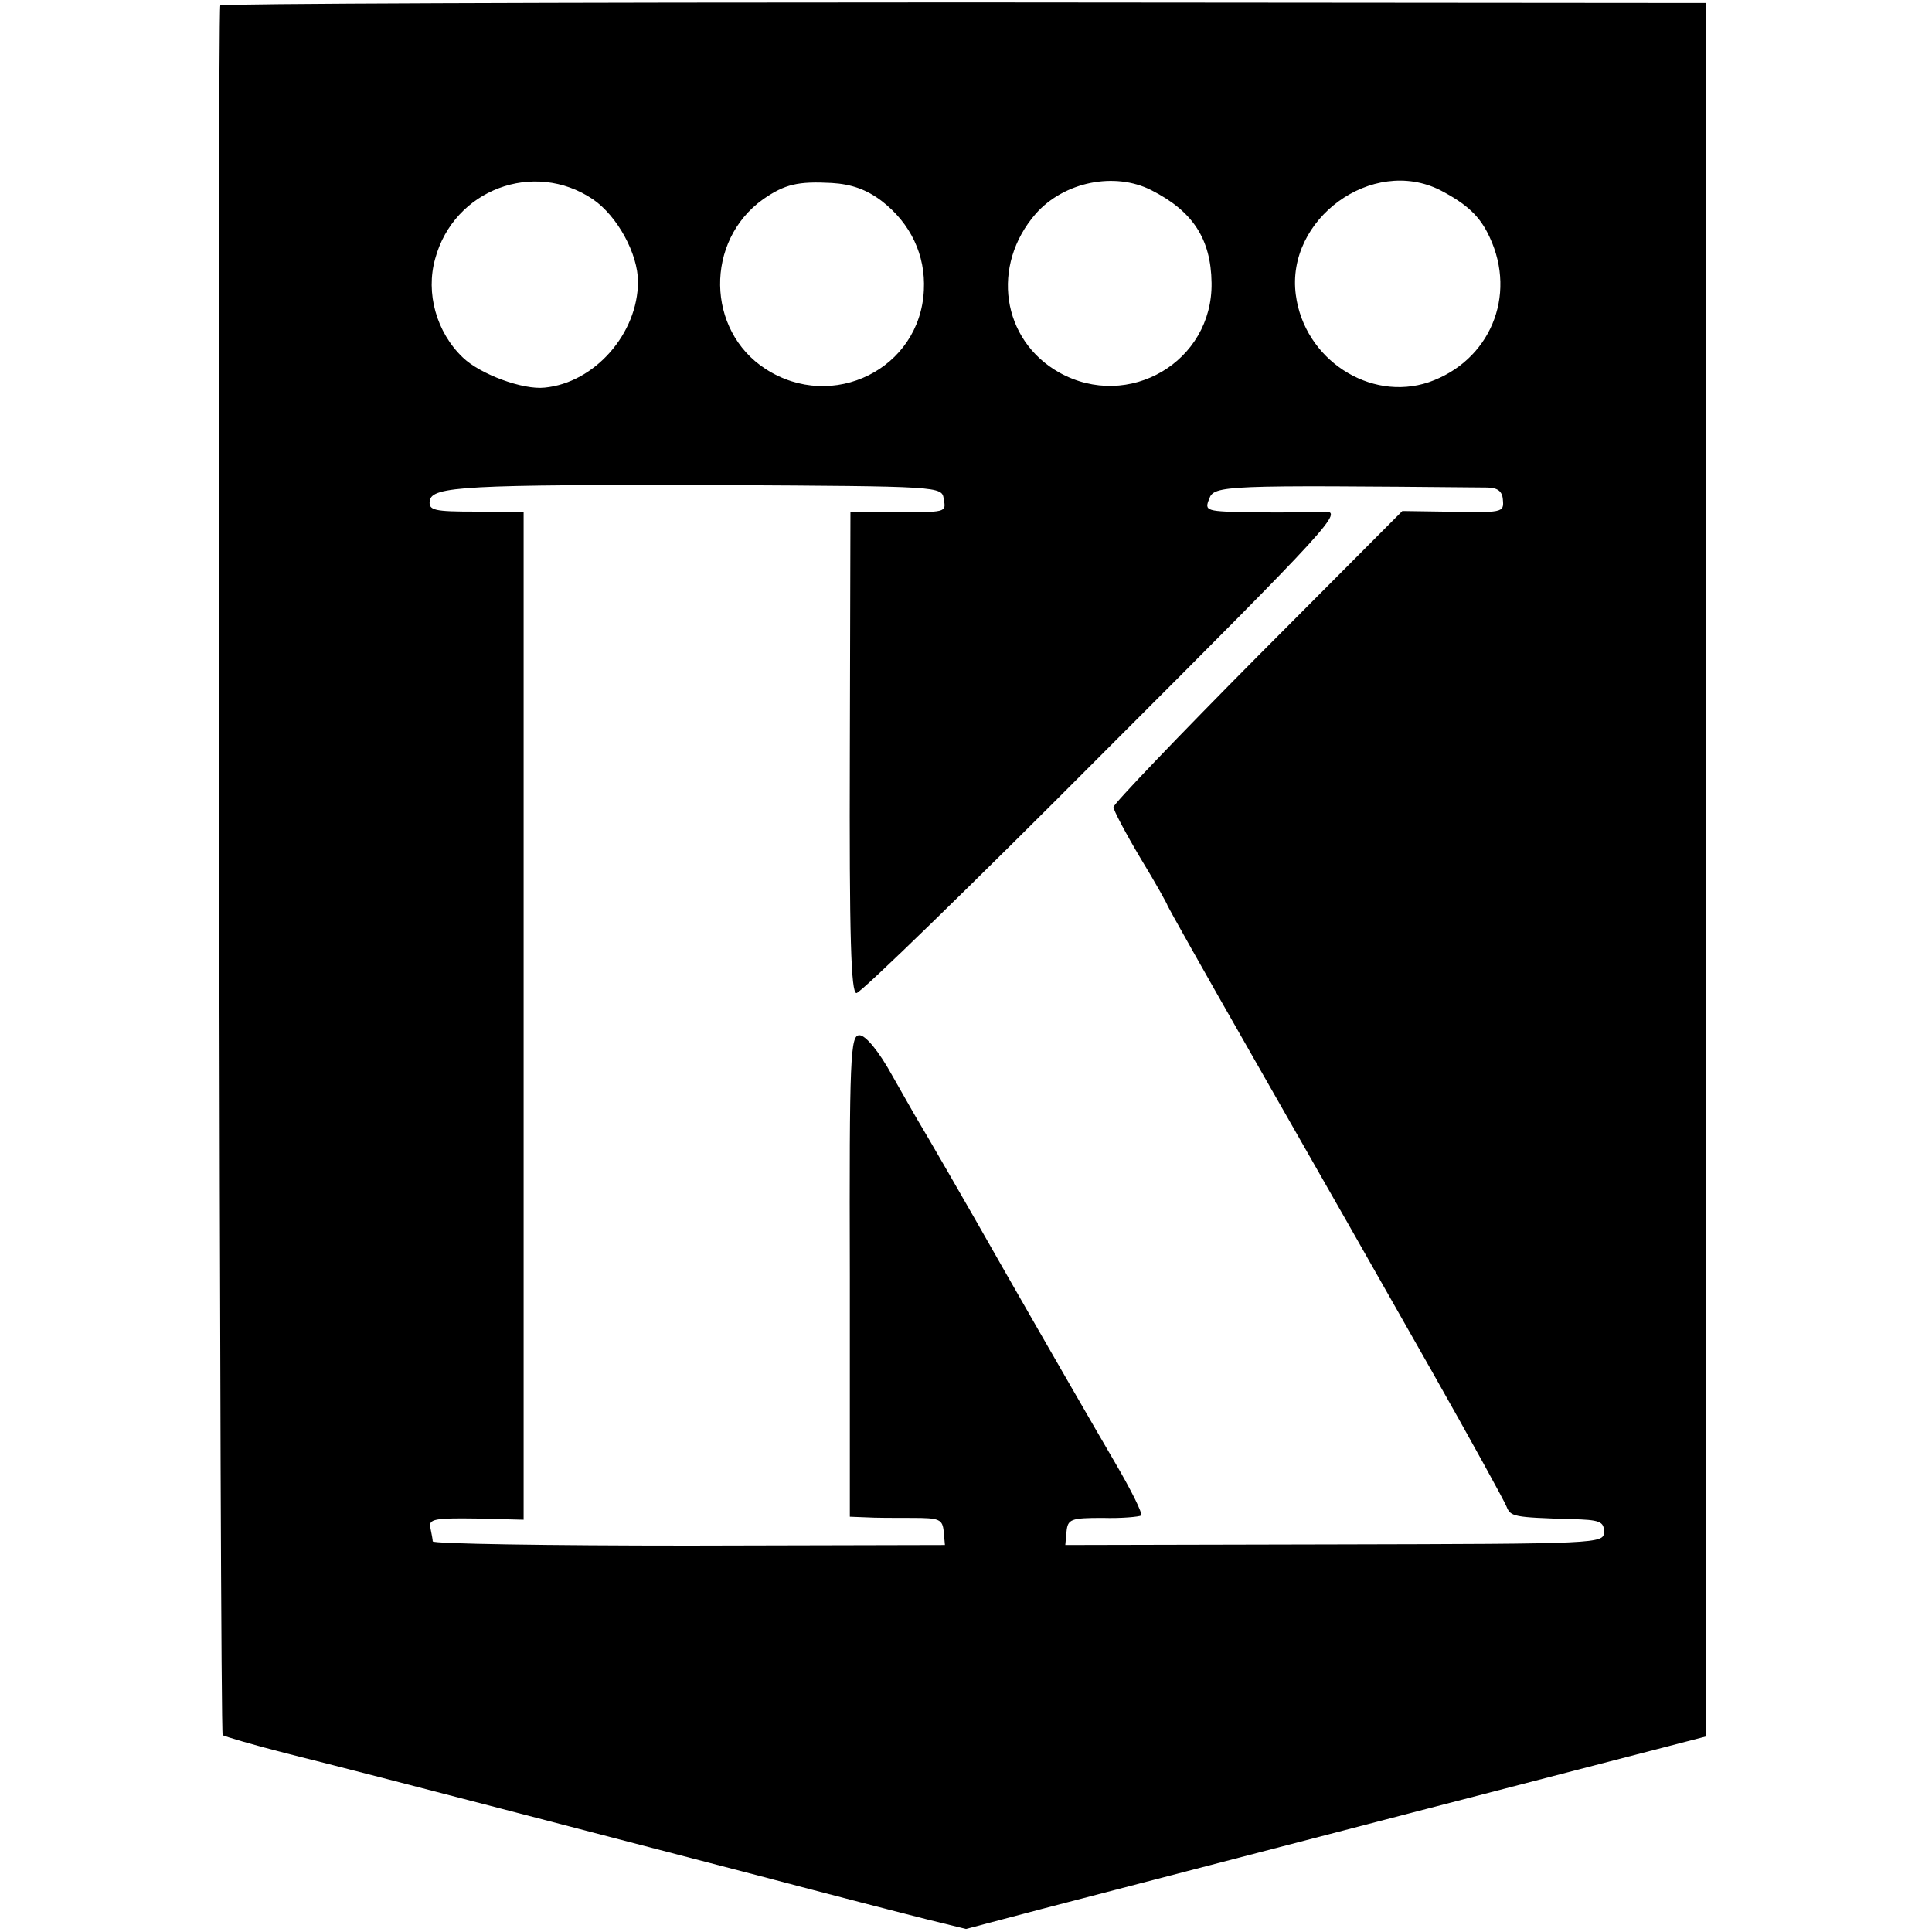
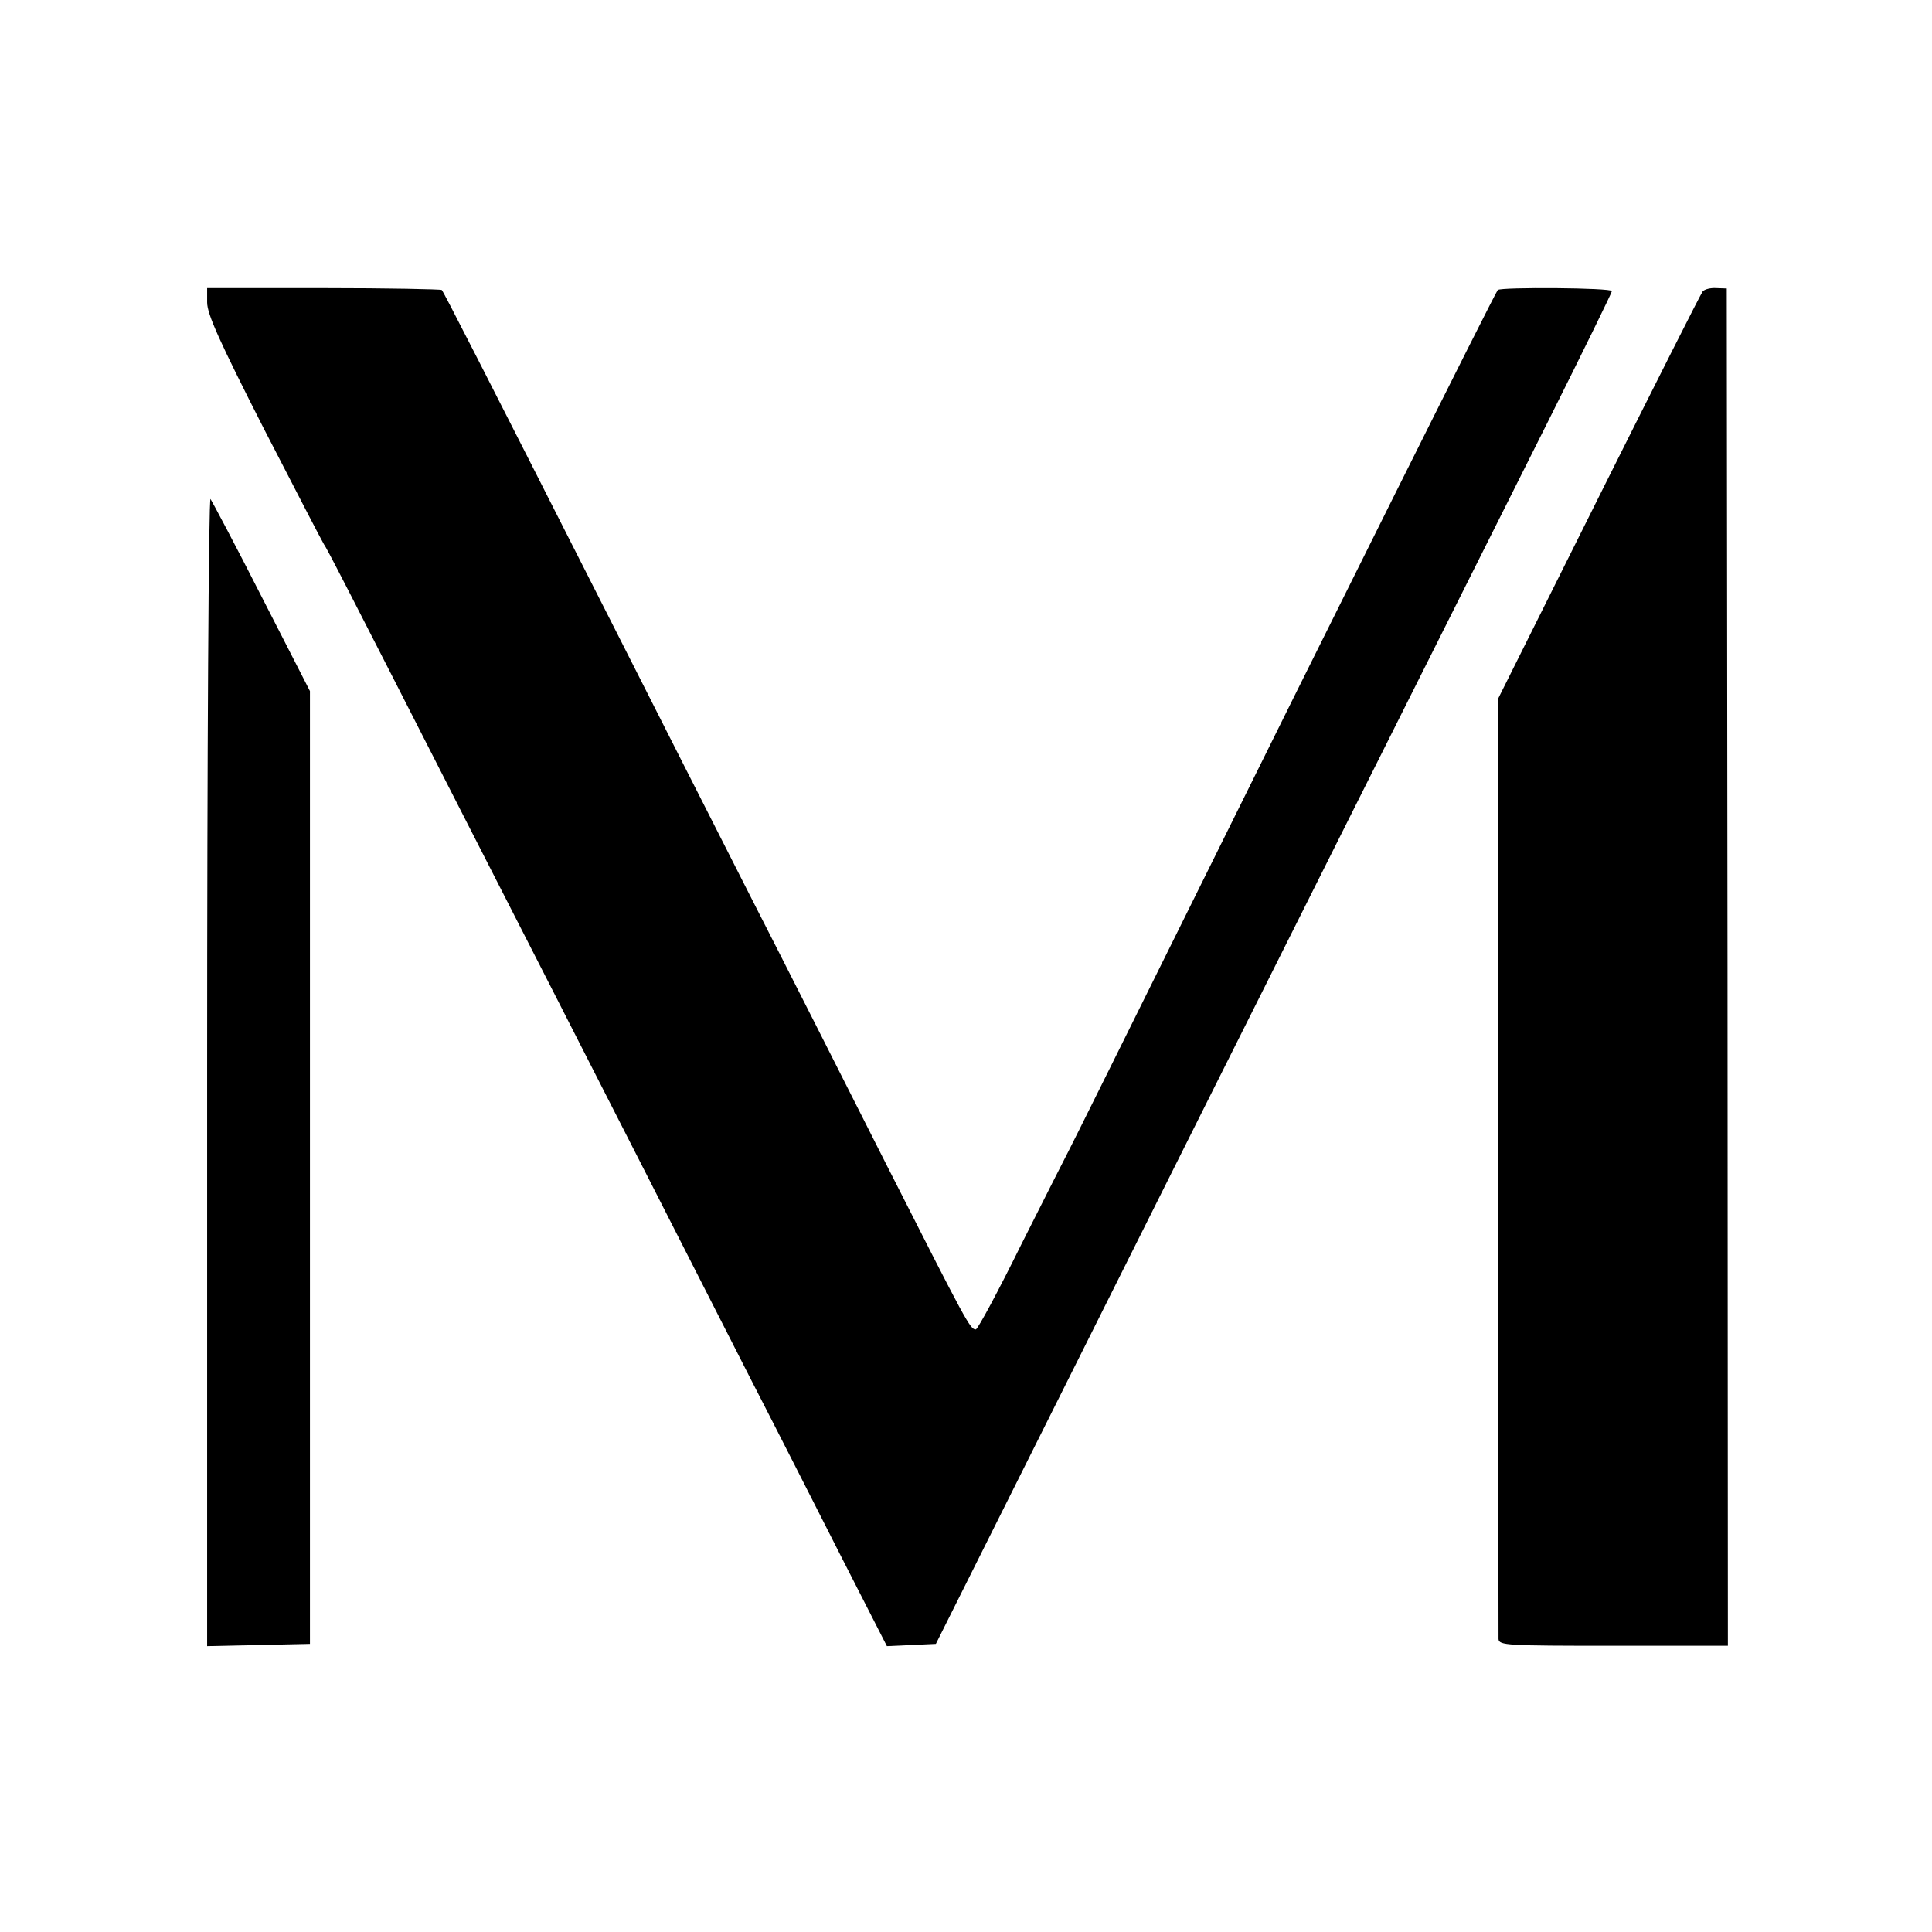
- <svg xmlns="http://www.w3.org/2000/svg" version="1.0" width="321pt" height="321pt" viewBox="0 0 321 321" preserveAspectRatio="xMidYMid meet">
-   <g transform="translate(0,321) scale(0.1,-0.1)" fill="#000000" stroke="none">
-     <path d="M366 3201 c-5 -11 -1 -2869 4 -2874 3 -2 50 -16 105 -30 160 -40 541 -140 780 -202 121 -32 249 -65 285 -74 l65 -16 125 33 c69 18 346 90 615 160 l490 127 0 1440 0 1440 -1233 1 c-678 0 -1234 -2 -1236 -5z m619 -322 c41 -28 75 -91 75 -137 0 -86 -72 -168 -155 -176 -36 -4 -107 22 -136 50 -44 42 -62 107 -46 164 31 115 164 165 262 99z m480 -3 c48 -37 73 -90 70 -148 -6 -131 -152 -203 -263 -131 -99 64 -101 213 -4 282 36 25 58 30 114 27 33 -2 58 -11 83 -30z m448 18 c69 -35 99 -81 100 -154 2 -131 -138 -213 -253 -149 -96 54 -114 178 -39 264 47 53 131 70 192 39z m480 0 c44 -23 66 -43 82 -78 46 -98 0 -206 -101 -241 -98 -33 -207 38 -221 145 -17 126 127 231 240 174z m-825 -513 c4 -23 6 -22 -89 -22 l-66 0 -1 -400 c-1 -308 2 -399 11 -399 7 0 192 180 412 401 381 381 398 400 365 399 -19 -1 -72 -2 -117 -1 -80 1 -82 2 -74 22 8 23 24 23 461 19 18 0 26 -6 27 -20 2 -22 1 -22 -99 -20 l-68 1 -240 -241 c-132 -133 -240 -246 -240 -251 0 -5 20 -43 45 -85 25 -41 45 -77 45 -79 0 -1 61 -110 136 -241 75 -132 148 -259 162 -284 14 -25 78 -137 142 -250 64 -113 119 -213 123 -223 7 -17 11 -18 107 -21 48 -1 55 -4 55 -21 0 -20 -7 -20 -447 -21 l-448 -1 2 22 c2 21 7 23 60 23 32 -1 61 2 64 4 3 3 -17 43 -44 89 -27 46 -109 188 -181 314 -72 127 -136 237 -141 245 -5 8 -26 45 -47 82 -23 42 -45 68 -55 68 -15 0 -17 -32 -16 -400 l0 -400 26 -1 c15 -1 50 -1 77 -1 46 0 51 -2 53 -23 l2 -22 -425 -1 c-234 0 -425 3 -426 7 0 3 -2 13 -4 23 -3 14 7 16 76 15 l79 -2 0 838 0 837 -79 0 c-70 0 -79 2 -77 18 4 24 58 27 486 26 363 -2 365 -2 368 -23z" />
+ <svg xmlns="http://www.w3.org/2000/svg" version="1.0" width="513pt" height="513pt" viewBox="0 0 513 513" preserveAspectRatio="xMidYMid meet">
+   <g transform="translate(0,513) scale(0.1,-0.1)" fill="#000000" stroke="none">
+     <path d="M550 4327 c0 -31 33 -104 151 -336 84 -163 155 -300 159 -306 7 -9 54 -100 370 -720 73 -143 179 -350 235 -460 56 -110 171 -335 255 -500 84 -165 208 -408 275 -540 68 -132 176 -345 241 -473 l119 -233 65 3 65 3 728 1455 c401 800 805 1607 898 1792 93 186 169 341 169 345 0 9 -295 11 -303 3 -7 -7 -461 -917 -821 -1645 -169 -341 -312 -629 -318 -640 -6 -11 -62 -122 -125 -247 -62 -126 -117 -228 -122 -228 -15 0 -24 17 -236 435 -114 226 -278 550 -365 720 -87 171 -251 495 -365 720 -355 700 -447 880 -452 885 -2 2 -143 5 -314 5 l-309 0 0 -38z" />
+     <path d="M4521 4356 c-5 -6 -129 -252 -276 -546 l-267 -535 0 -1240 c0 -682 1 -1248 1 -1257 1 -17 22 -18 305 -18 l304 0 -1 1802 -2 1802 -28 1 c-15 1 -31 -3 -36 -9z" />
+     <path d="M550 2287 l0 -1528 137 3 136 3 0 1265 0 1265 -128 250 c-70 138 -132 254 -136 260 -5 5 -9 -669 -9 -1518z" />
  </g>
</svg>
